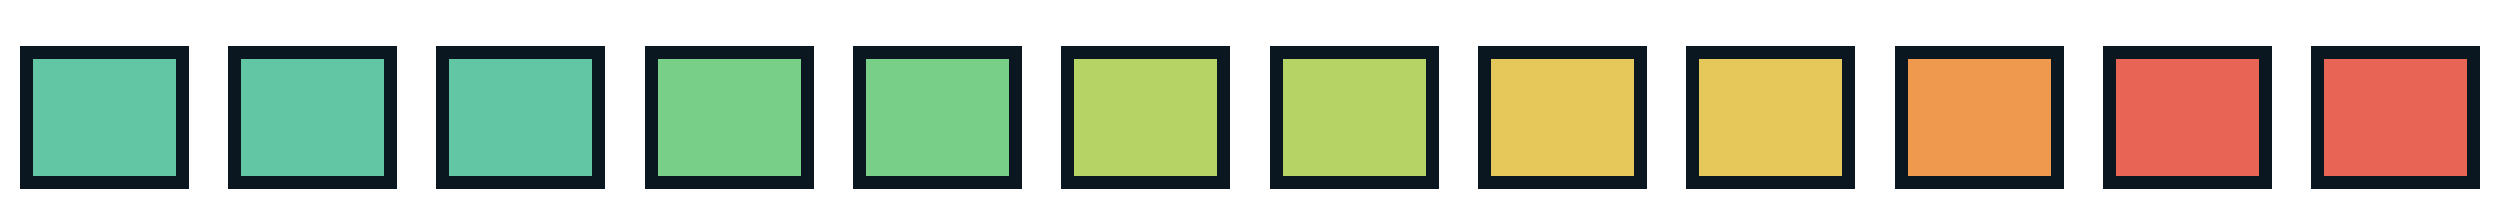
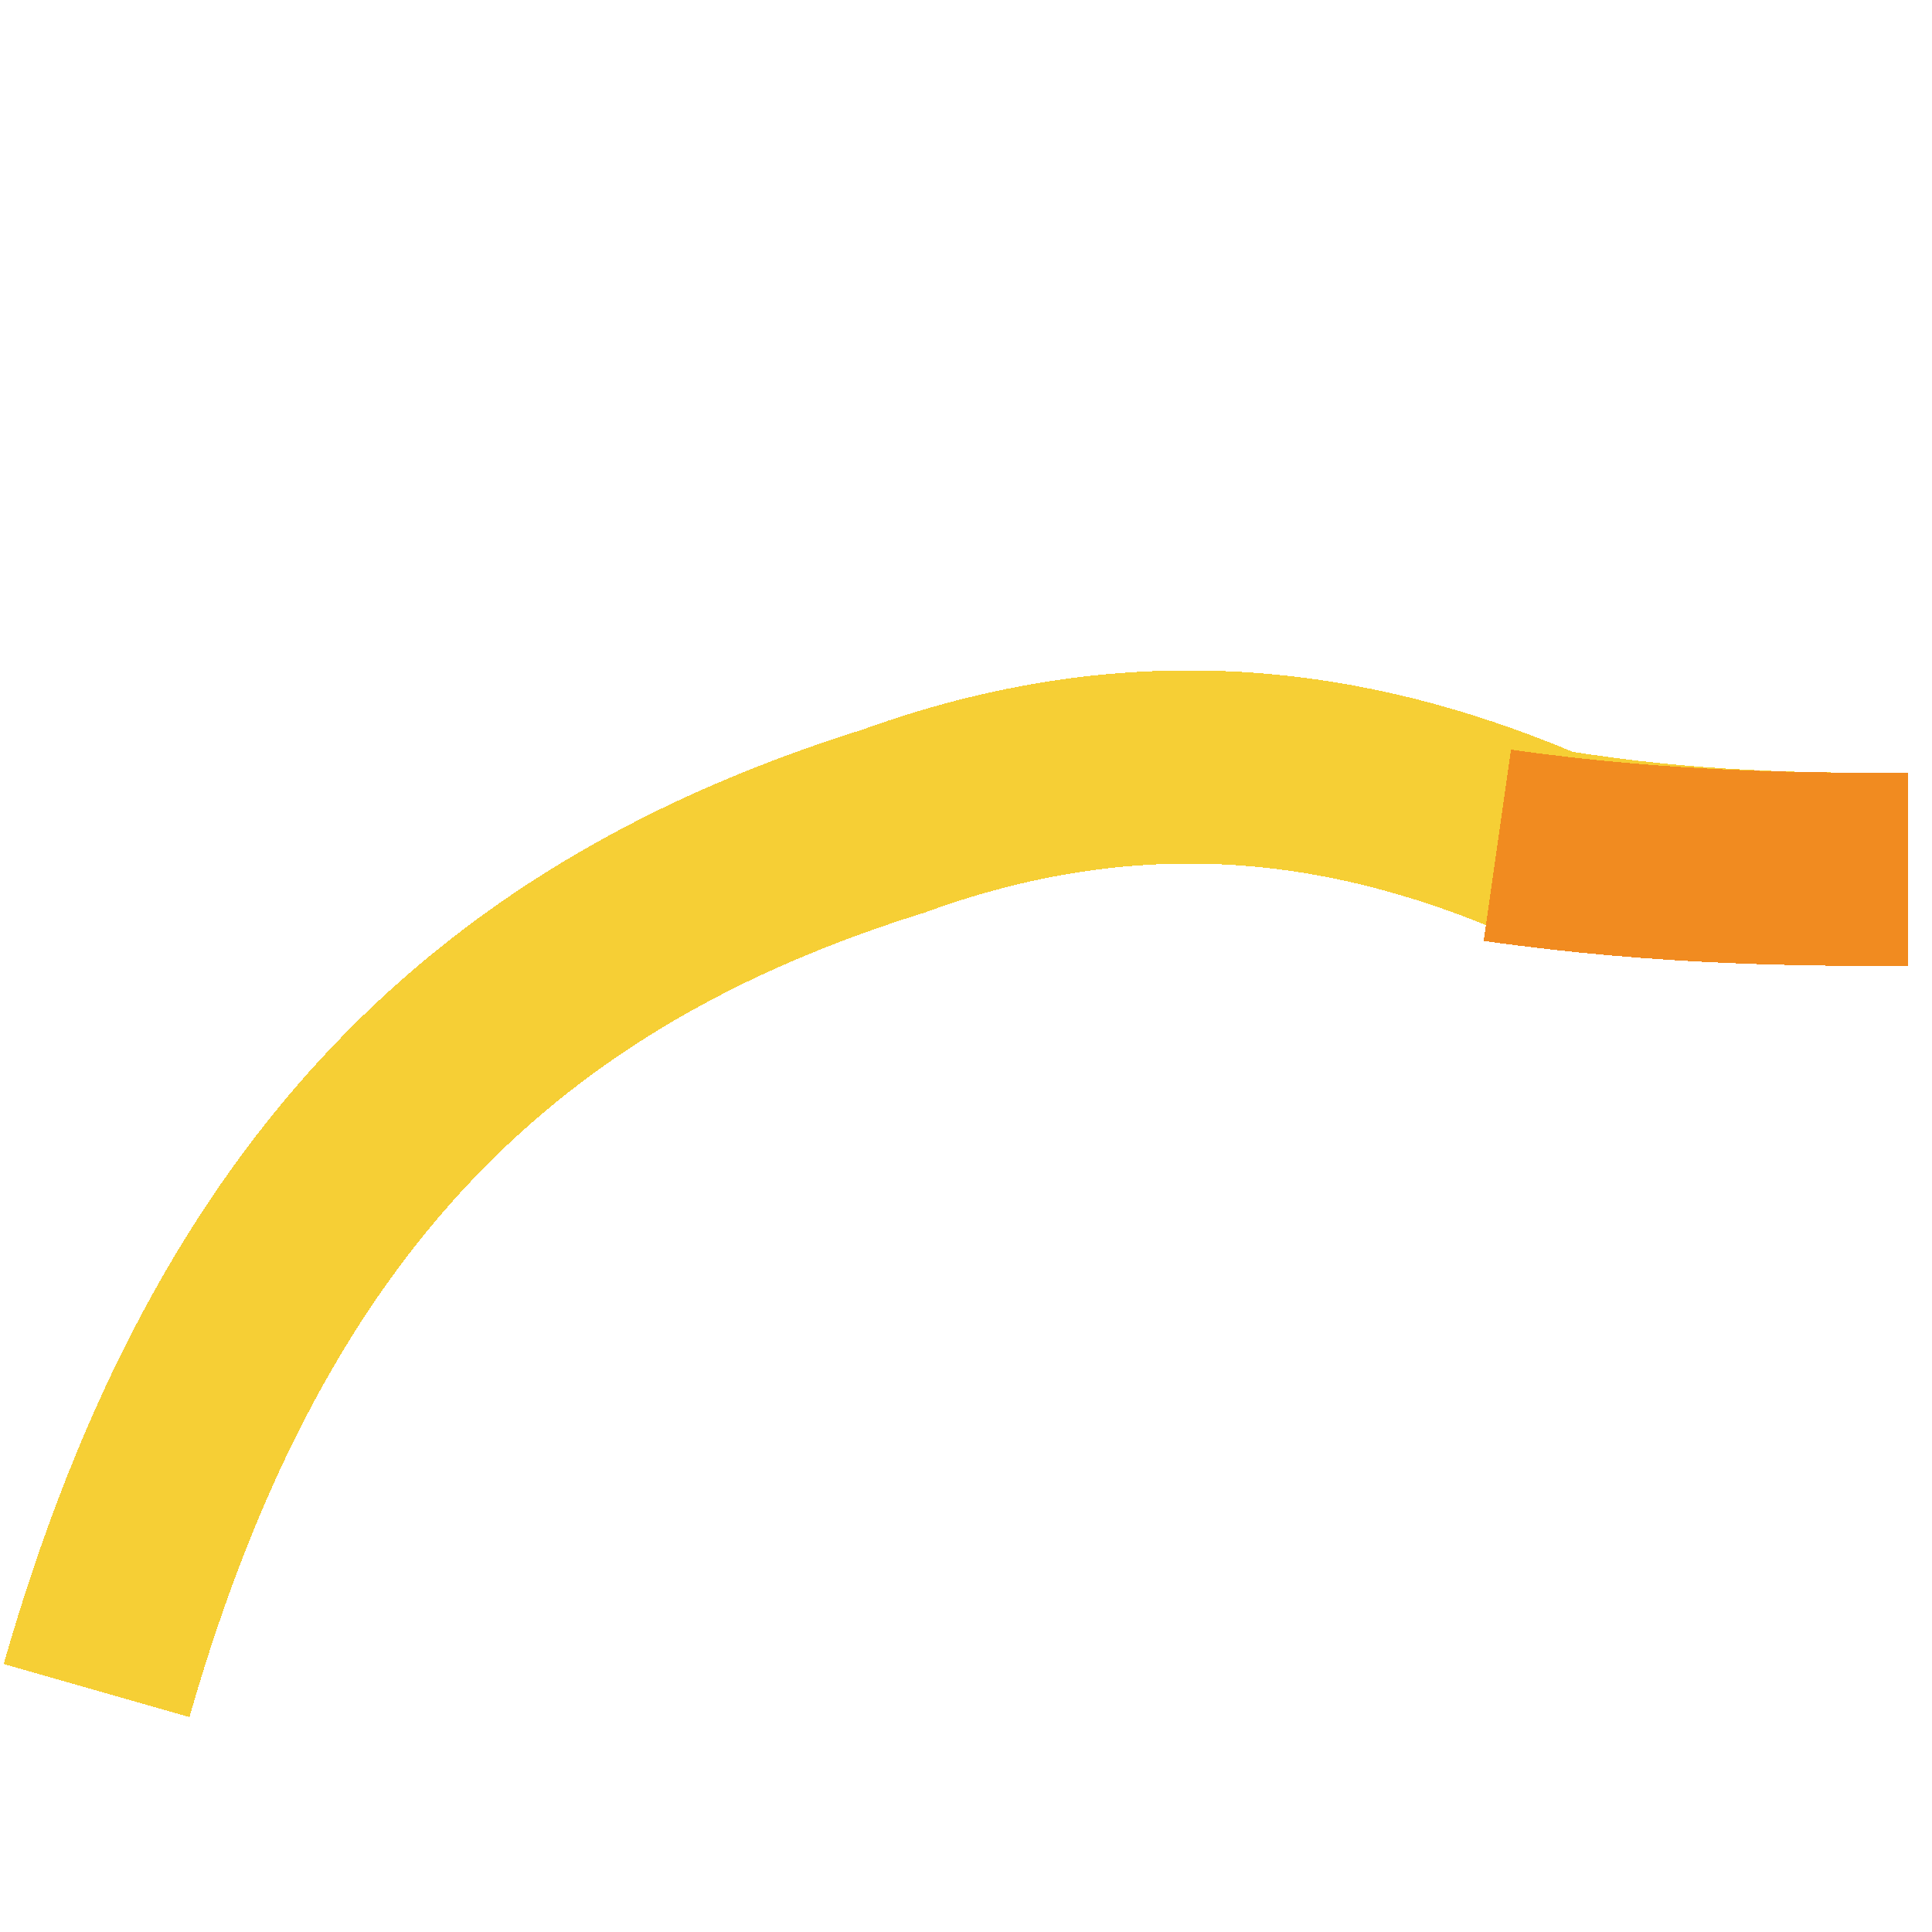
- <svg xmlns="http://www.w3.org/2000/svg" width="192" height="16" viewBox="0 0 192 16" shape-rendering="crispEdges">
-   <g stroke="#0b1720" stroke-width="1">
-     <rect x="2" y="4" width="12" height="10" fill="#62c6a4" />
-     <rect x="18" y="4" width="12" height="10" fill="#62c6a4" />
-     <rect x="34" y="4" width="12" height="10" fill="#62c6a4" />
-     <rect x="50" y="4" width="12" height="10" fill="#78cf88" />
-     <rect x="66" y="4" width="12" height="10" fill="#78cf88" />
-     <rect x="82" y="4" width="12" height="10" fill="#b6d365" />
-     <rect x="98" y="4" width="12" height="10" fill="#b6d365" />
-     <rect x="114" y="4" width="12" height="10" fill="#e6c85a" />
-     <rect x="130" y="4" width="12" height="10" fill="#e6c85a" />
-     <rect x="146" y="4" width="12" height="10" fill="#ee994e" />
-     <rect x="162" y="4" width="12" height="10" fill="#e86555" />
-     <rect x="178" y="4" width="12" height="10" fill="#e86555" />
-   </g>
+ <svg xmlns="http://www.w3.org/2000/svg" width="80" height="80" viewBox="0 0 80 80" shape-rendering="crispEdges">
+   <path d="M4 70 C10 49 21 39 37 34 C48 30 57 32 64 35 C70 36 75 36 79 36" fill="none" stroke="#f6cf35" stroke-width="8" />
+   <path d="M62 35 C69 36 75 36 79 36" fill="none" stroke="#f18b20" stroke-width="8" />
</svg>
